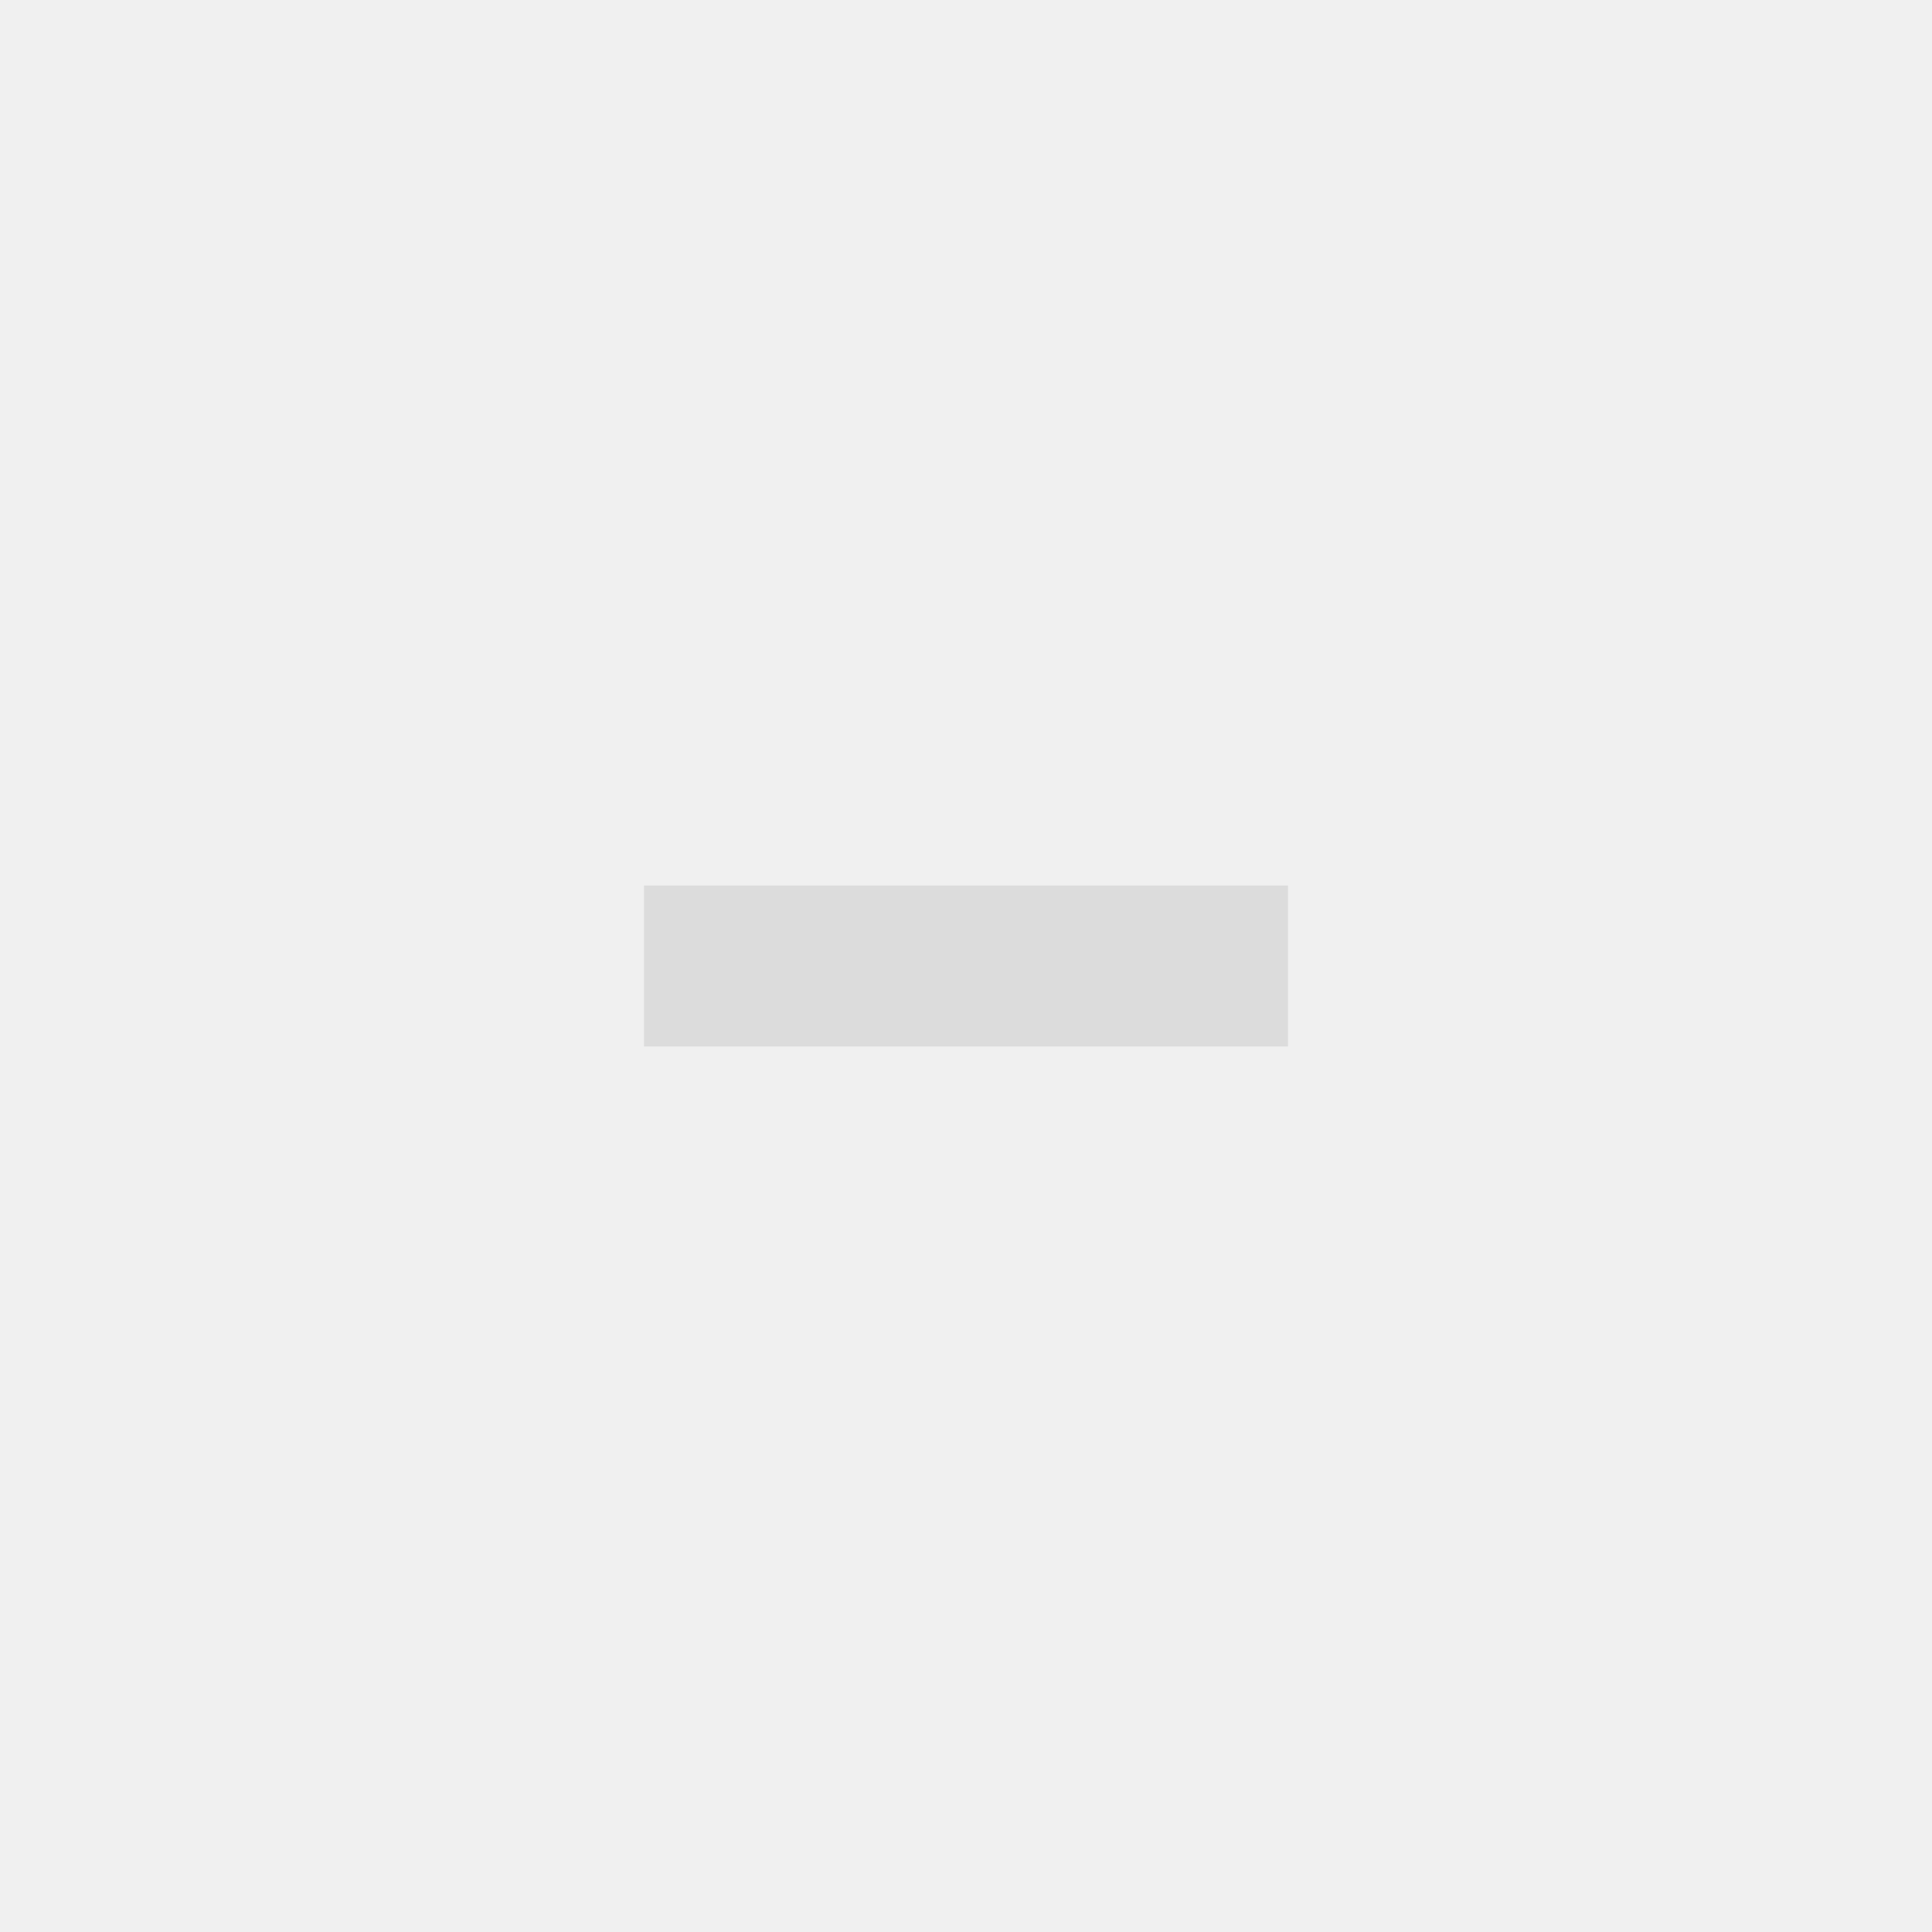
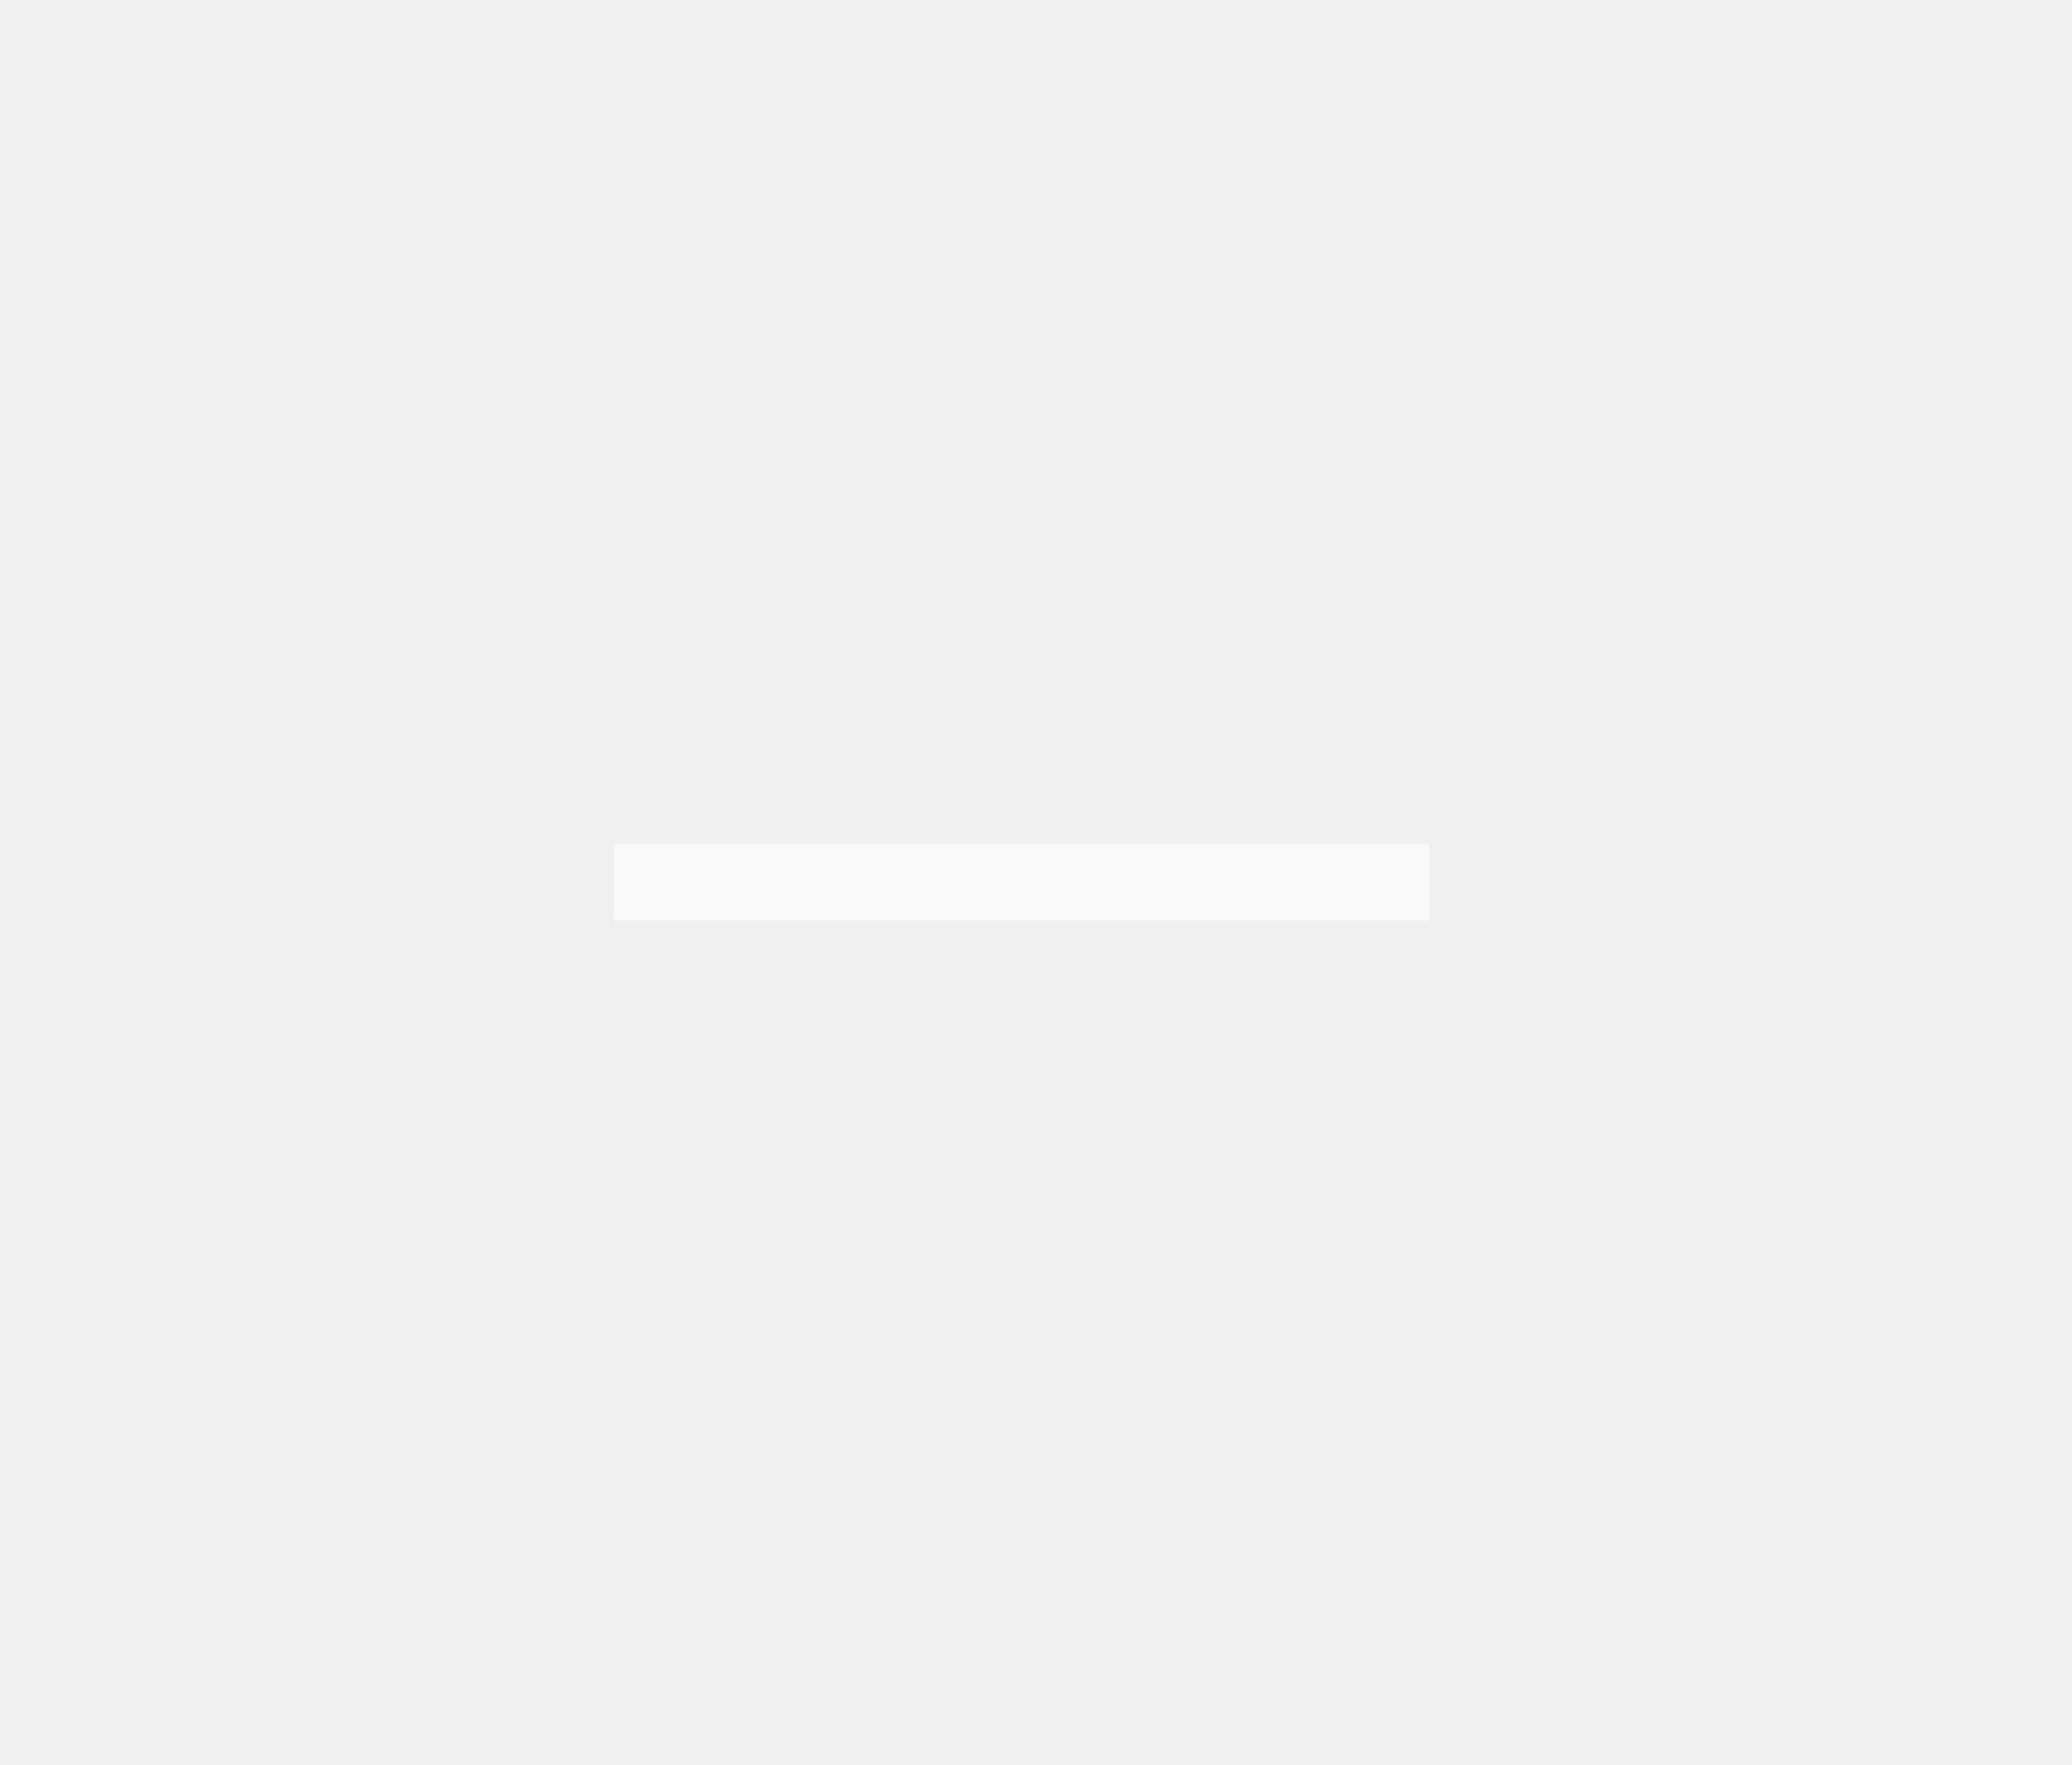
- <svg xmlns="http://www.w3.org/2000/svg" version="1.1" x="0px" y="0px" width="24px" height="24px" viewBox="0 0 24 24" xml:space="preserve">
-   <rect x="8" y="11" fill="#DCDCDC" width="8" height="2" />
+ <svg xmlns="http://www.w3.org/2000/svg" width="27px" height="23px" viewBox="0 0 27 23" version="1.1">
+   <defs />
+   <g id="Page-1" stroke="none" stroke-width="1" fill="none" fill-rule="evenodd">
+     <g id="Group" transform="translate(-1, -58)">
+       <g id="titlebutton-minimize-dark" transform="translate(1, 58)">
+         <rect id="Rectangle-10" fill-opacity="0.289" fill="#000000" opacity="0" x="0" y="0" width="27" height="23" />
+         <polygon id="Line" fill="#FFFFFF" opacity="0.6" points="8.5 12 18.125 12 18.625 12 18.625 11 18.125 11 8.5 11 8 11 8 12" />
+       </g>
+     </g>
+   </g>
</svg>
